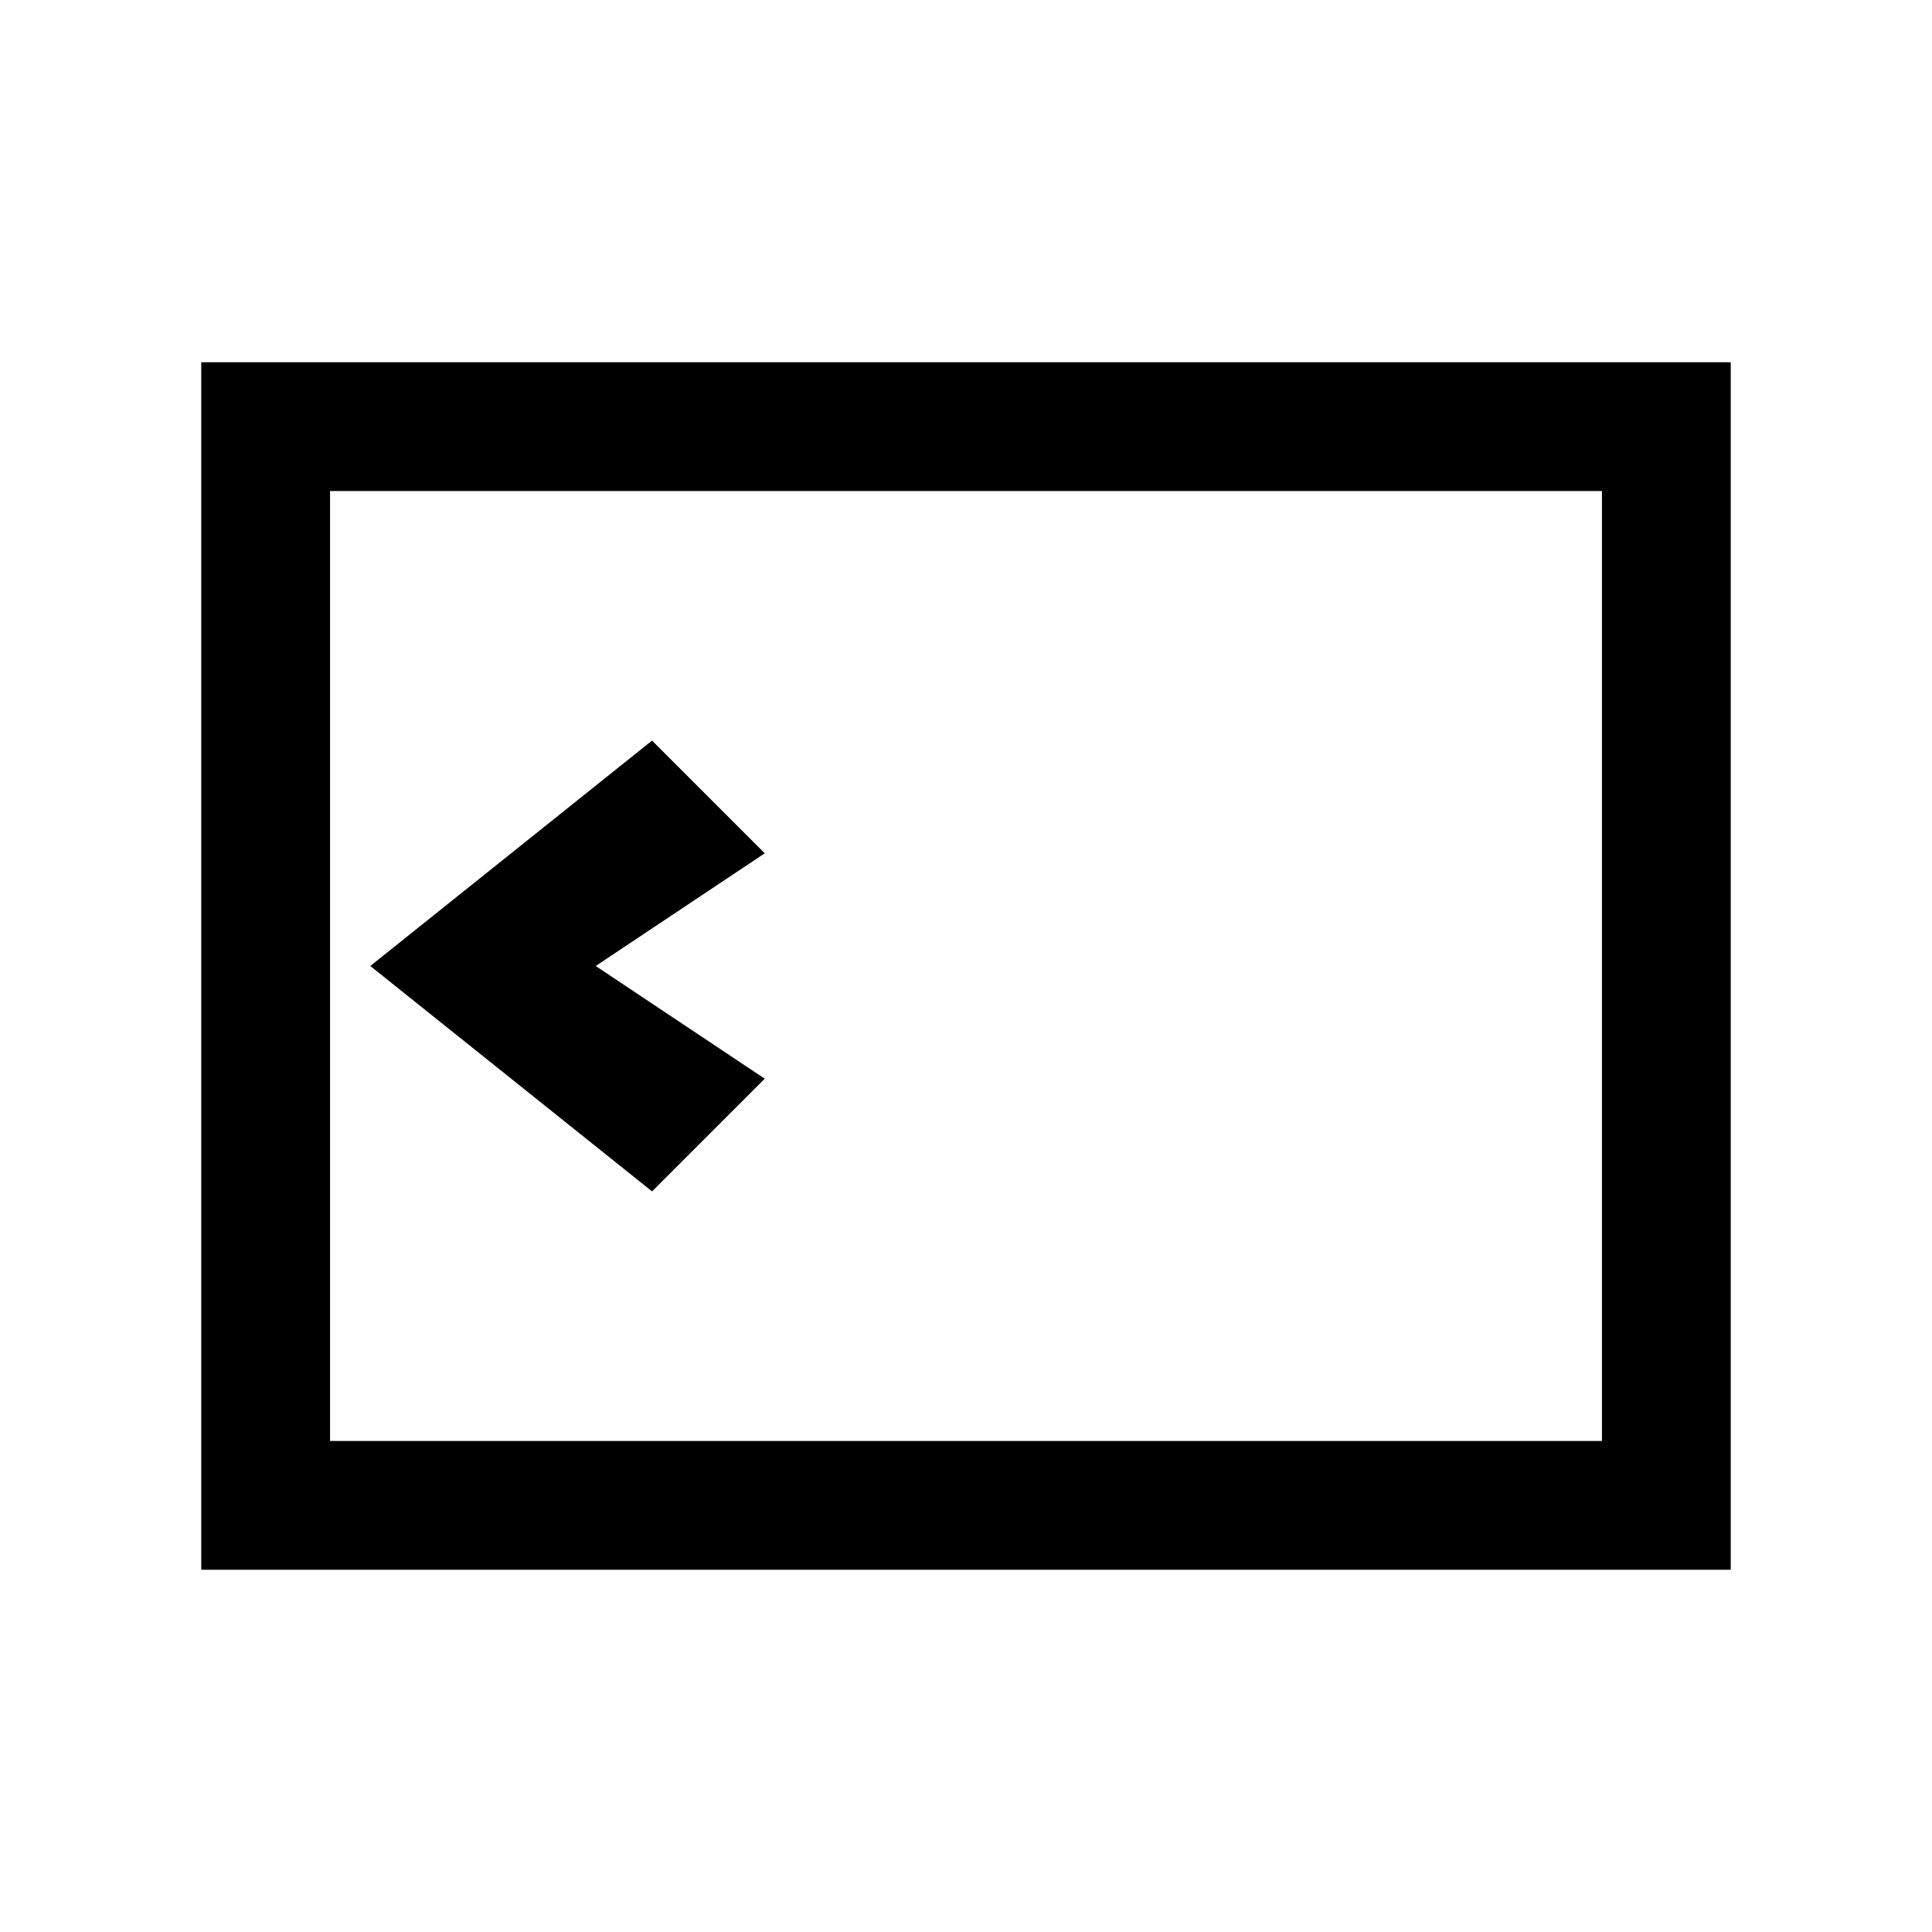
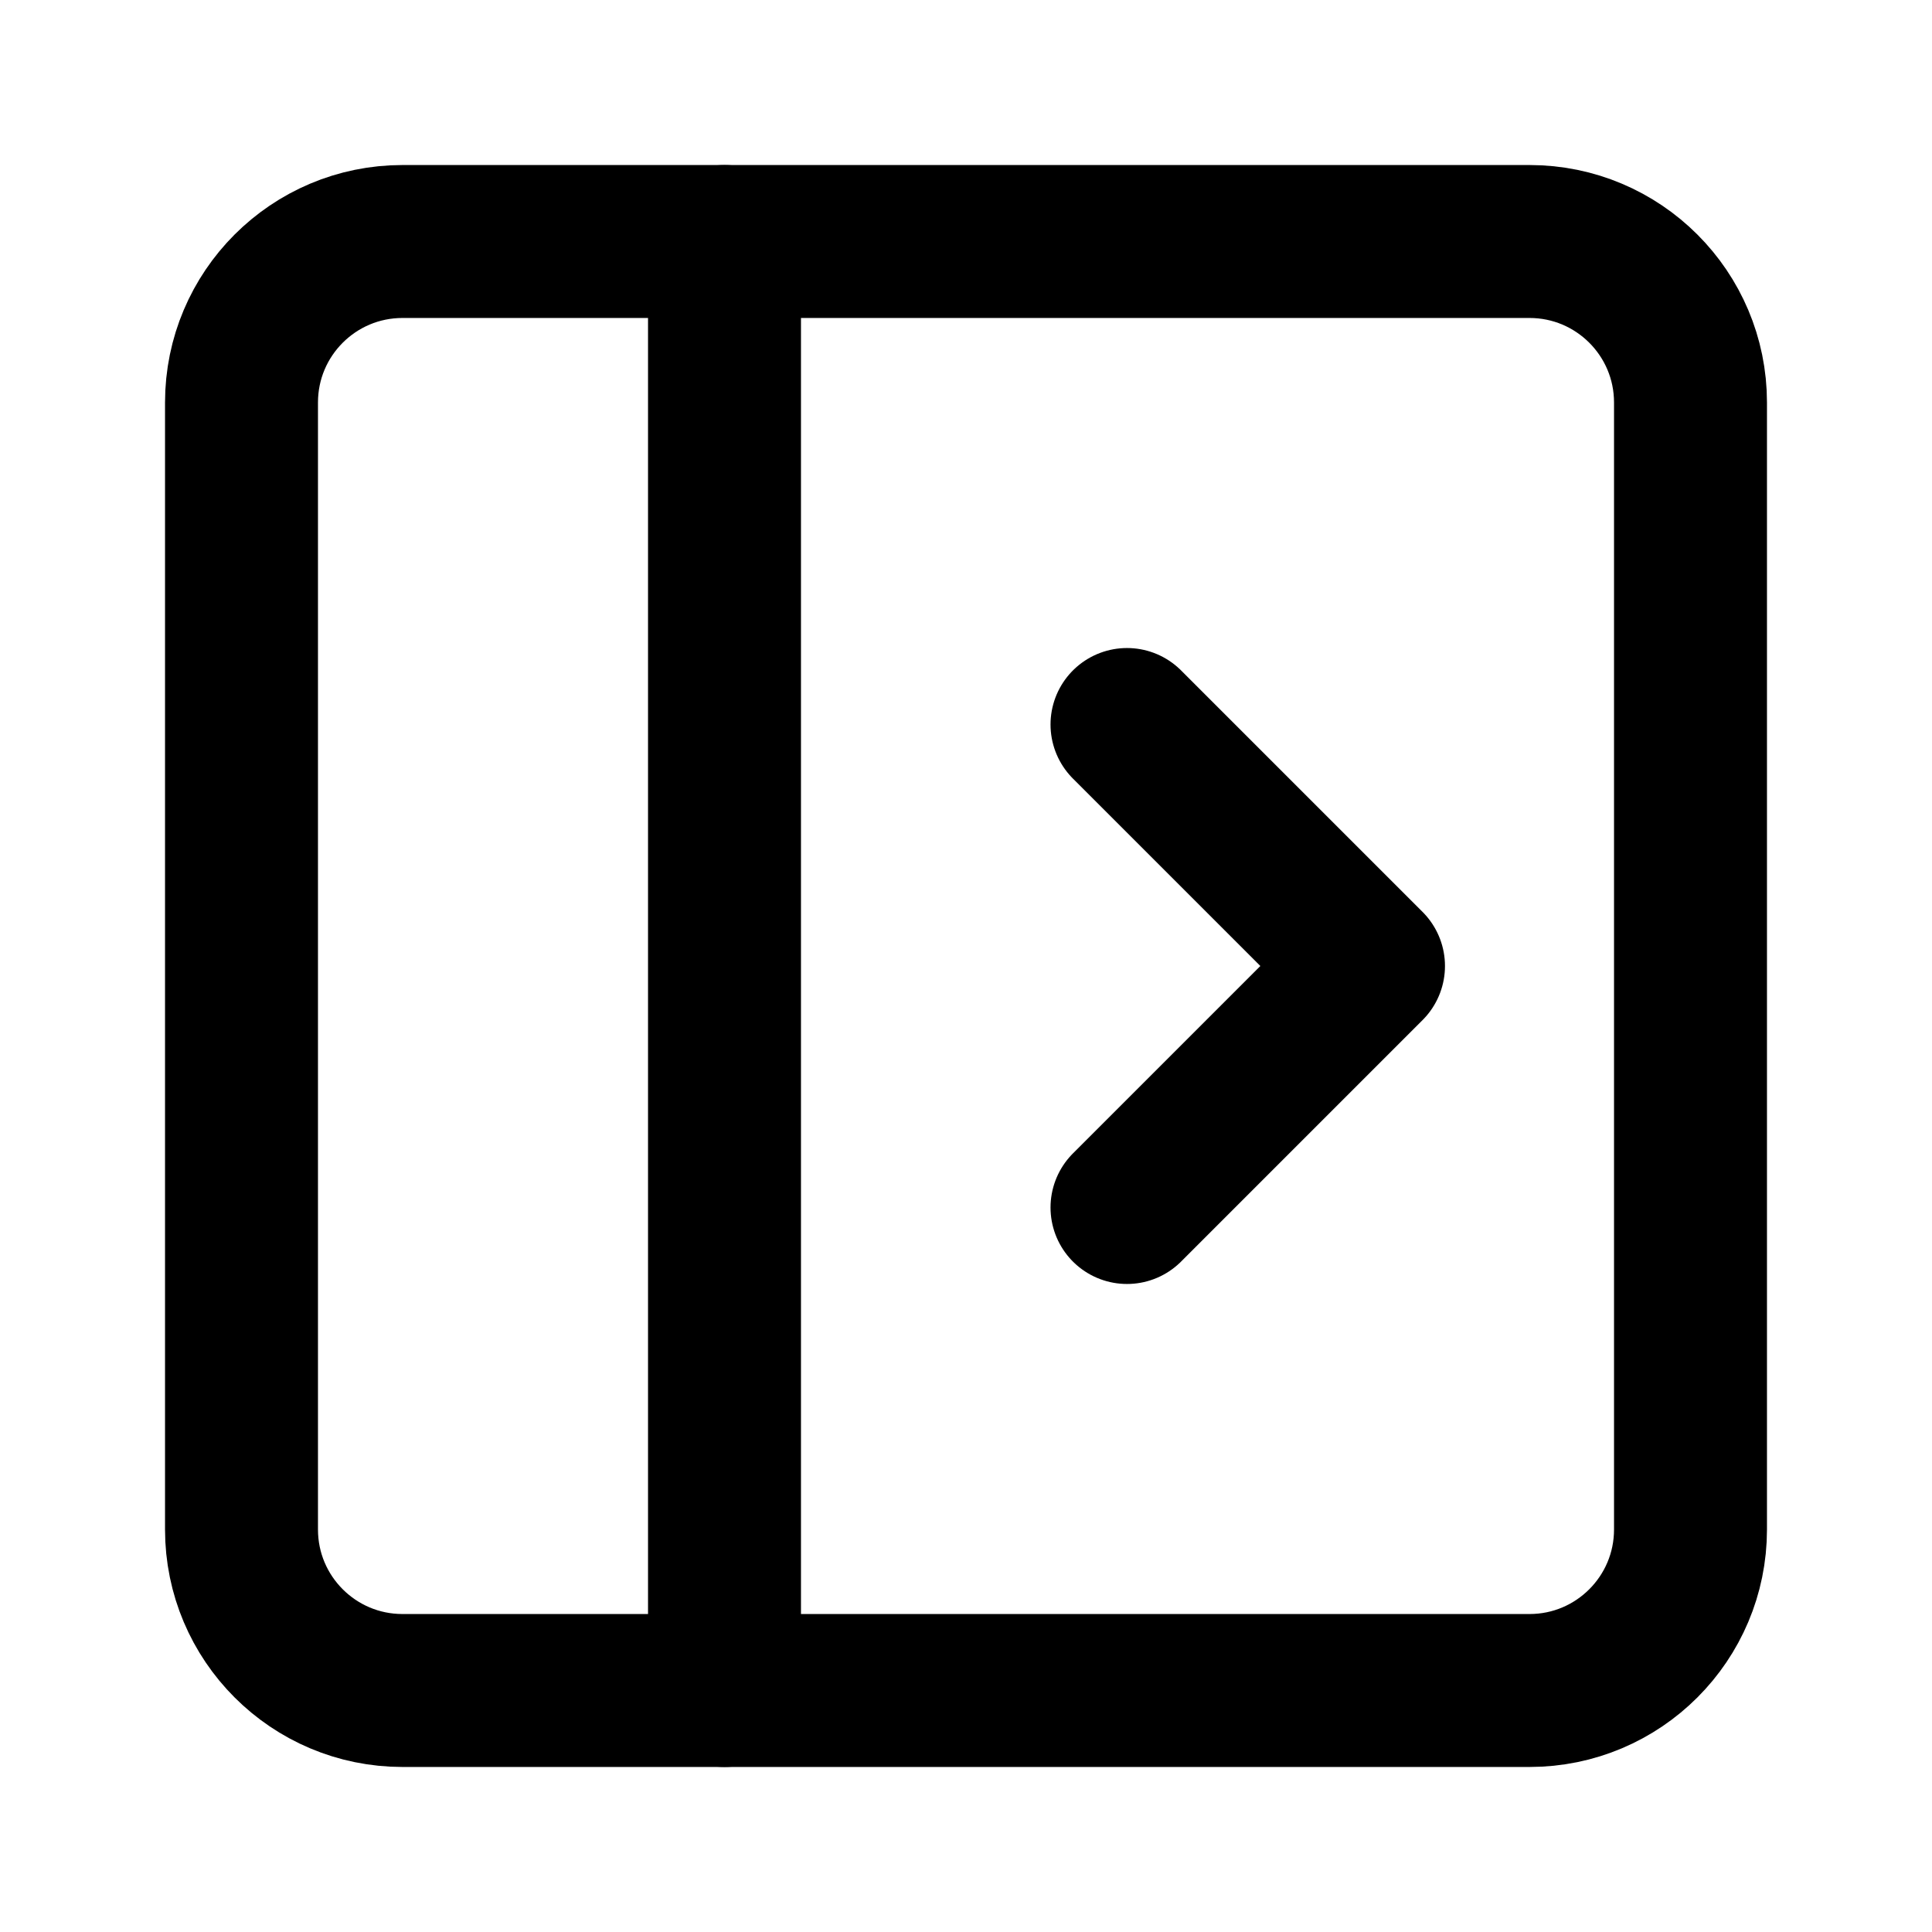
- <svg xmlns="http://www.w3.org/2000/svg" viewBox="0 0 24 24" width="24" height="24">
-   <path fill-rule="evenodd" d="M2.5 4.5 H21.5 V19.5 H2.5 Z M4.1 6.1 H19.9 V17.9 H4.1 Z M8.1 9.2 L9.5 10.6 L7.4 12 L9.5 13.4 L8.1 14.8 L4.6 12 Z" />
+ <svg xmlns="http://www.w3.org/2000/svg" viewBox="0 0 24 24" fill="none" stroke="currentColor" stroke-width="1.9" stroke-linecap="round" stroke-linejoin="round">
+   <rect x="3" y="3" width="18" height="18" rx="2" />
+   <path d="M9 3v18" />
+   <path d="m14 9 3 3-3 3" />
</svg>
